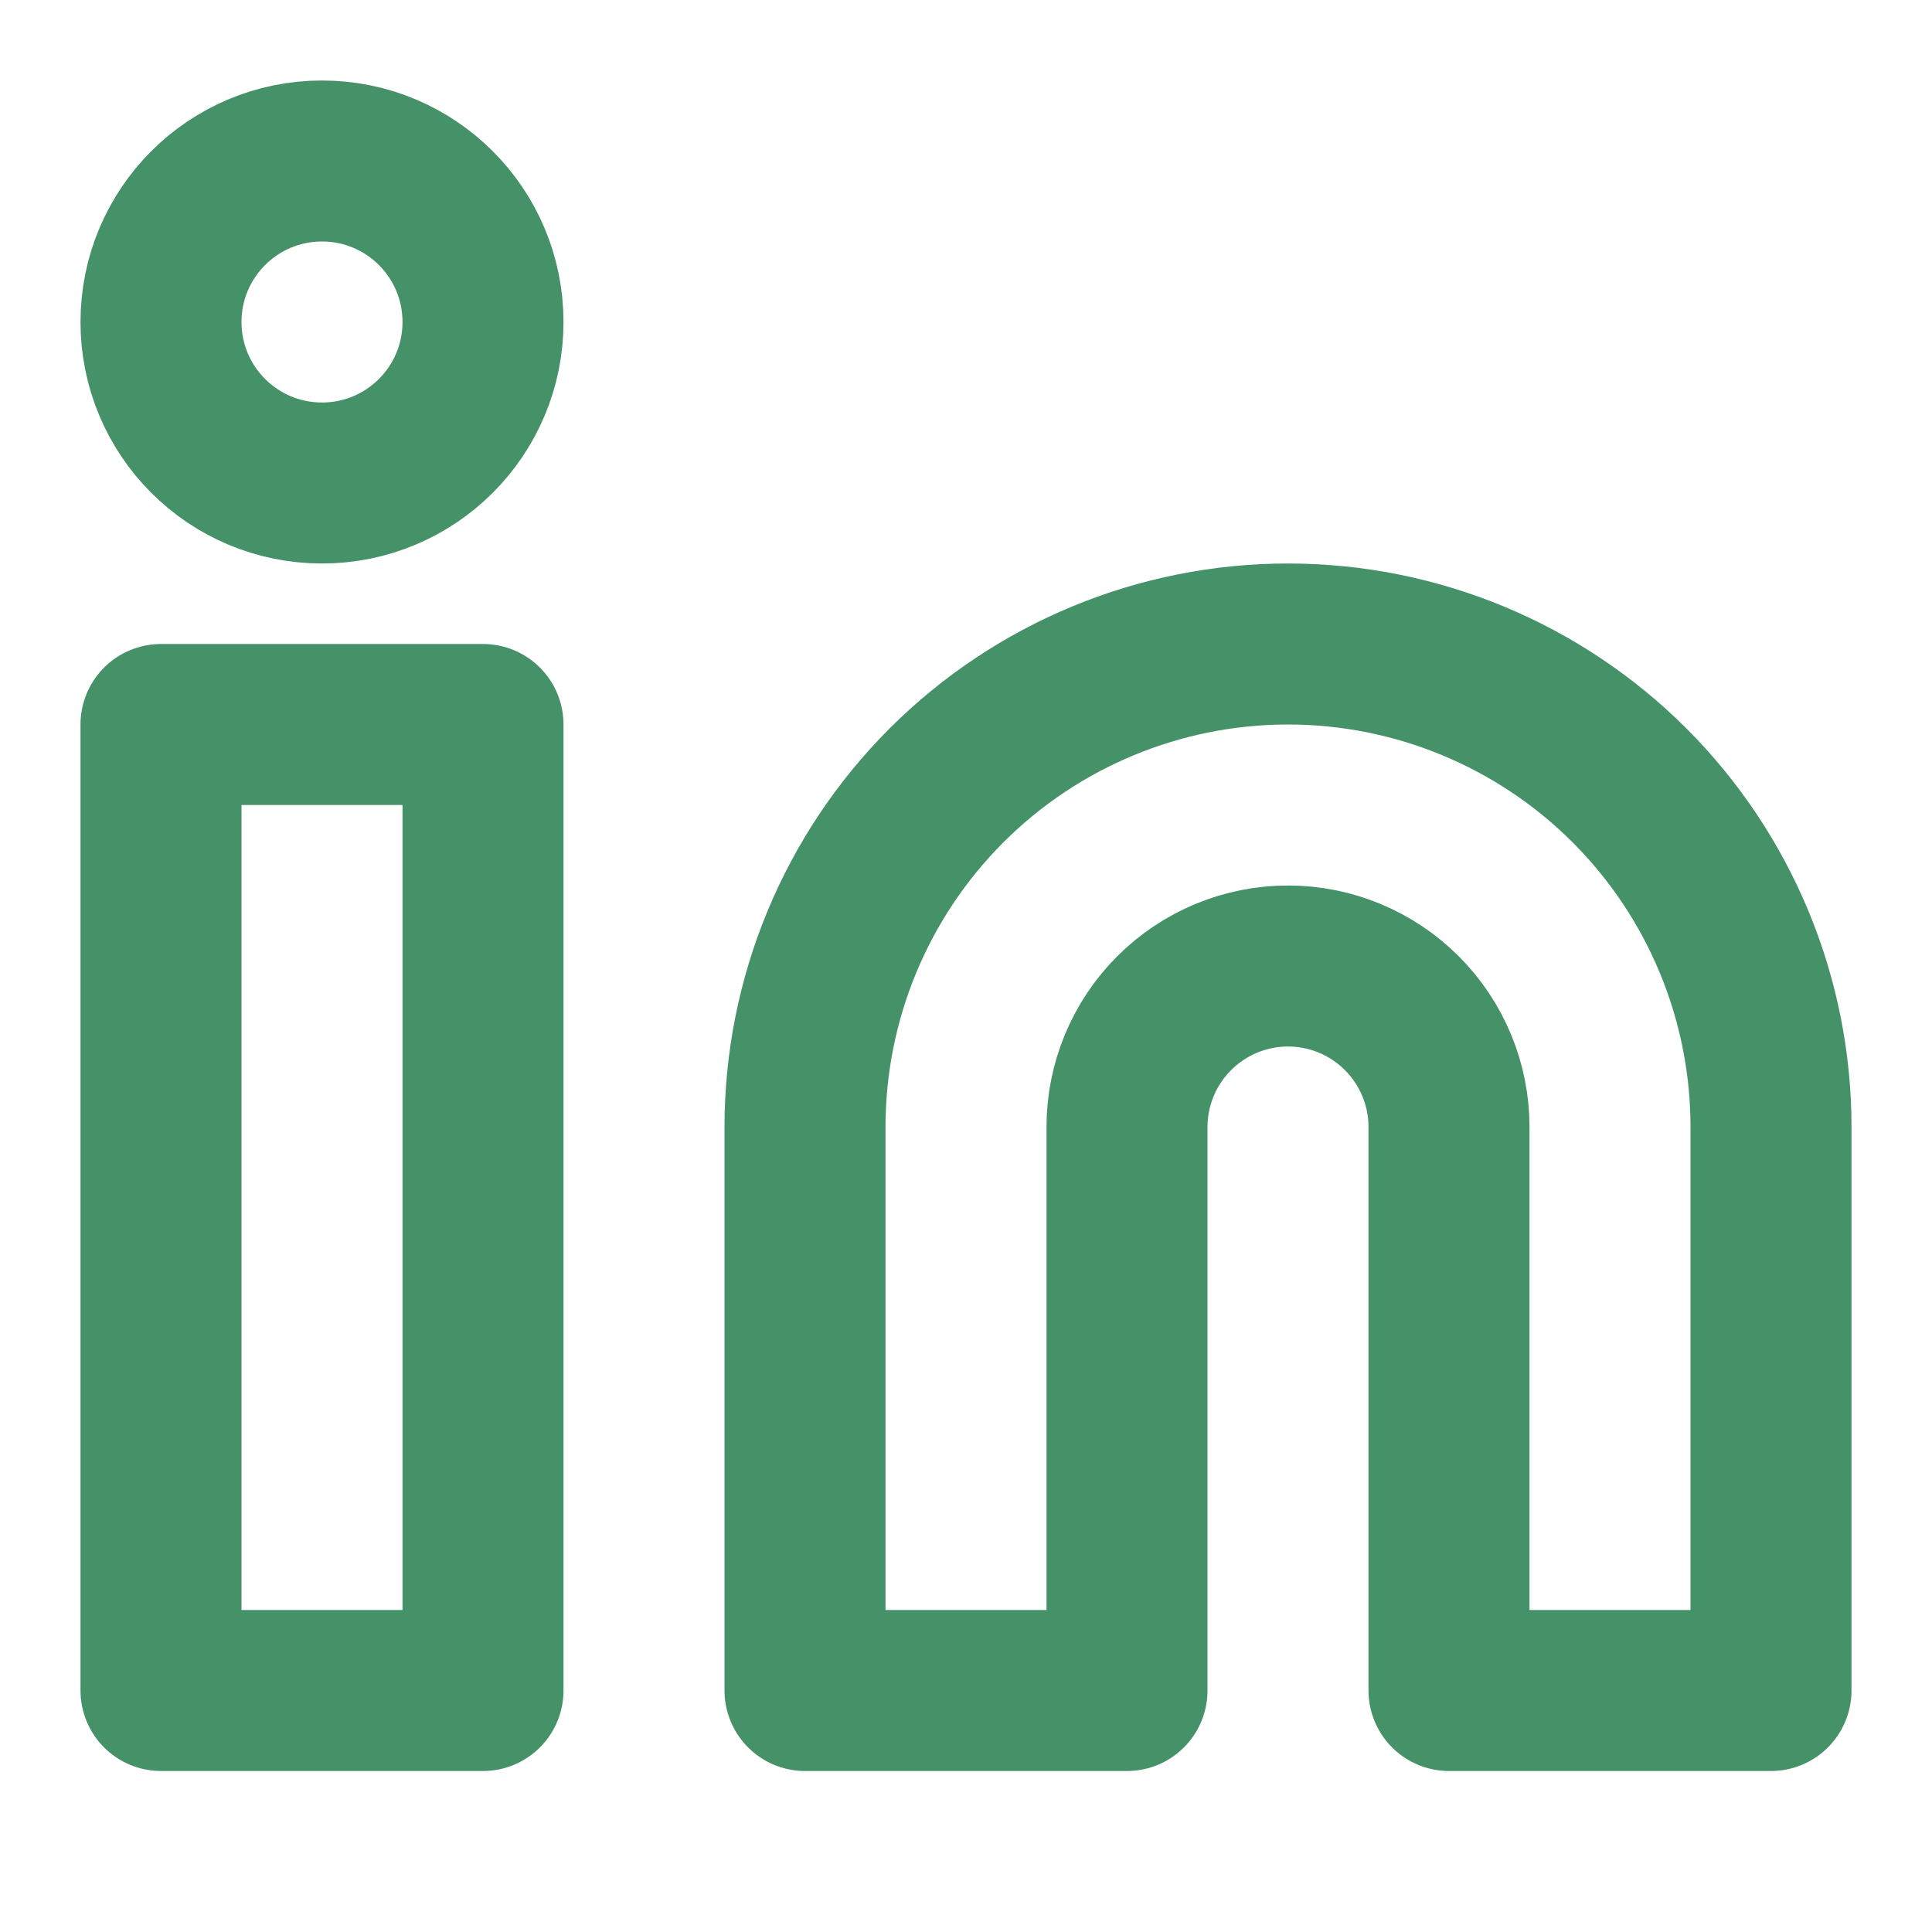
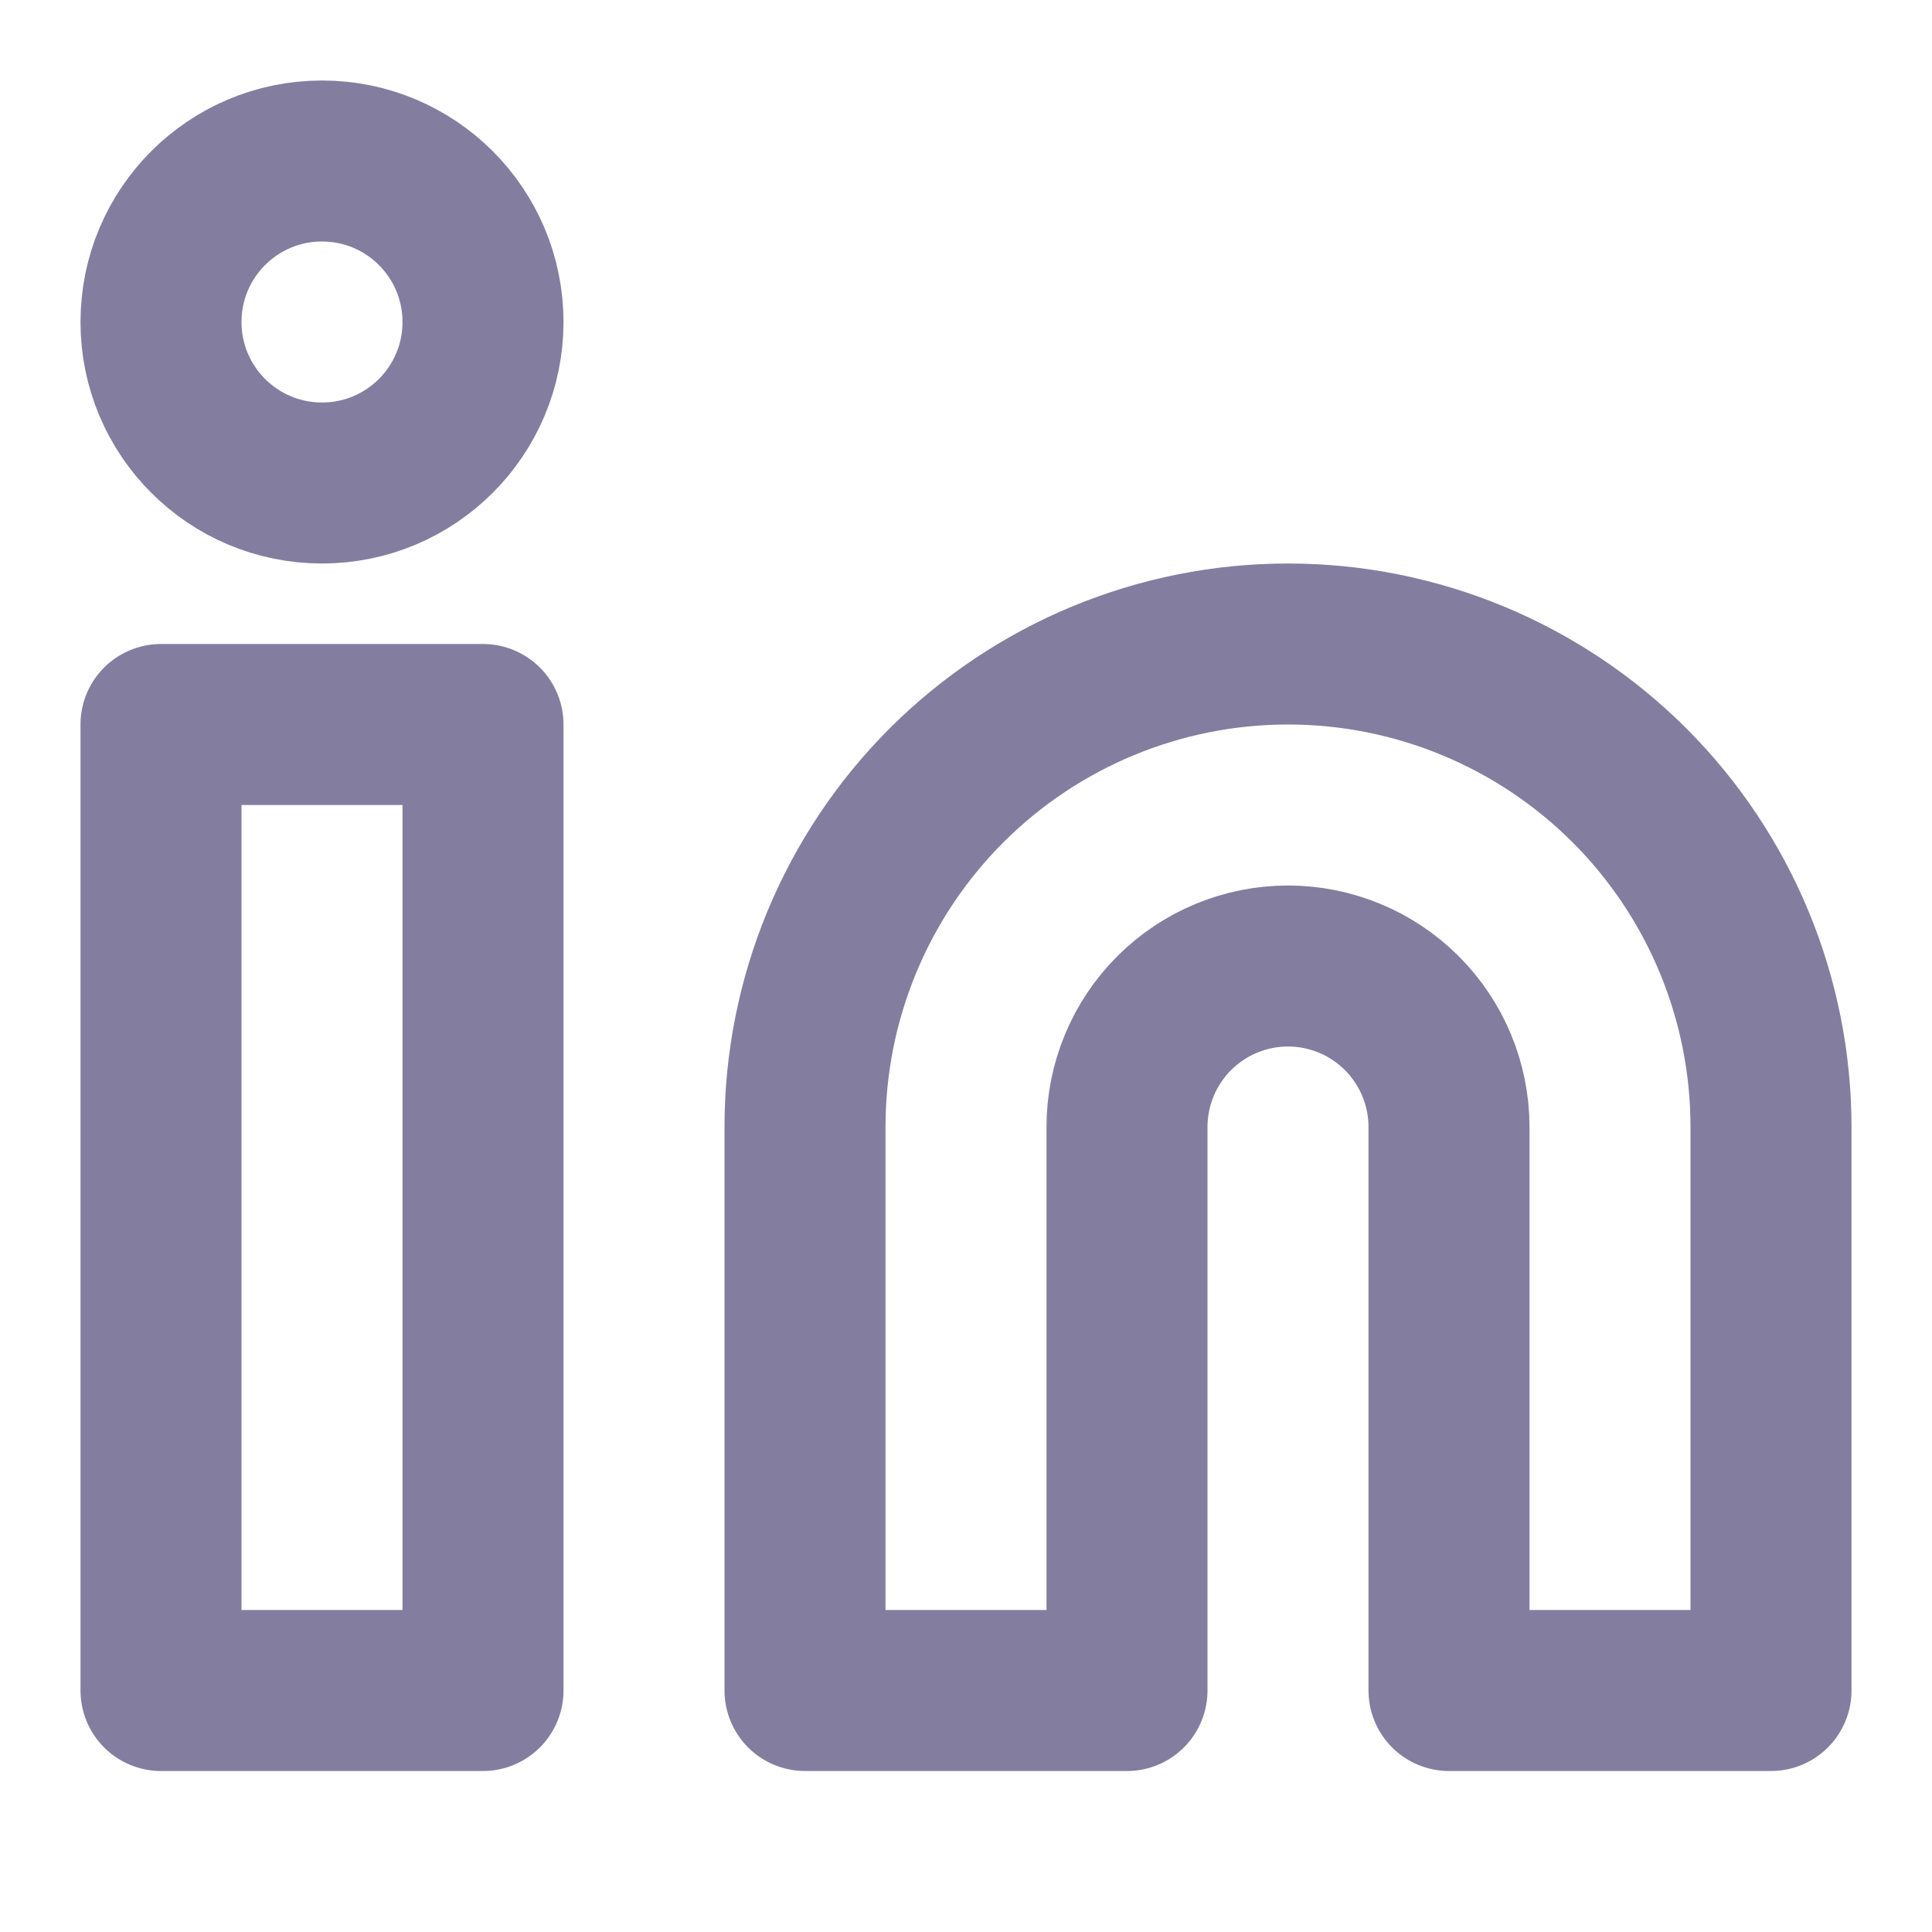
<svg xmlns="http://www.w3.org/2000/svg" width="24" height="24" viewBox="0 0 24 24" fill="none">
-   <path d="M16 8C17.591 8 19.117 8.632 20.243 9.757C21.368 10.883 22 12.409 22 14V21H18V14C18 13.47 17.789 12.961 17.414 12.586C17.039 12.211 16.53 12 16 12C15.47 12 14.961 12.211 14.586 12.586C14.211 12.961 14 13.47 14 14V21H10V14C10 12.409 10.632 10.883 11.757 9.757C12.883 8.632 14.409 8 16 8V8Z" stroke="#459268" stroke-width="2" stroke-linecap="round" stroke-linejoin="round" />
-   <path d="M6 9H2V21H6V9Z" stroke="#459268" stroke-width="2" stroke-linecap="round" stroke-linejoin="round" />
-   <path d="M4 6C5.105 6 6 5.105 6 4C6 2.895 5.105 2 4 2C2.895 2 2 2.895 2 4C2 5.105 2.895 6 4 6Z" stroke="#459268" stroke-width="2" stroke-linecap="round" stroke-linejoin="round" />
+   <path d="M16 8C17.591 8 19.117 8.632 20.243 9.757C21.368 10.883 22 12.409 22 14V21H18V14C18 13.47 17.789 12.961 17.414 12.586C17.039 12.211 16.53 12 16 12C15.47 12 14.961 12.211 14.586 12.586C14.211 12.961 14 13.47 14 14V21H10V14C10 12.409 10.632 10.883 11.757 9.757C12.883 8.632 14.409 8 16 8V8Z" stroke="#837E9F" stroke-width="2" stroke-linecap="round" stroke-linejoin="round" />
+   <path d="M6 9H2V21H6V9Z" stroke="#837E9F" stroke-width="2" stroke-linecap="round" stroke-linejoin="round" />
+   <path d="M4 6C5.105 6 6 5.105 6 4C6 2.895 5.105 2 4 2C2.895 2 2 2.895 2 4C2 5.105 2.895 6 4 6Z" stroke="#837E9F" stroke-width="2" stroke-linecap="round" stroke-linejoin="round" />
</svg>
